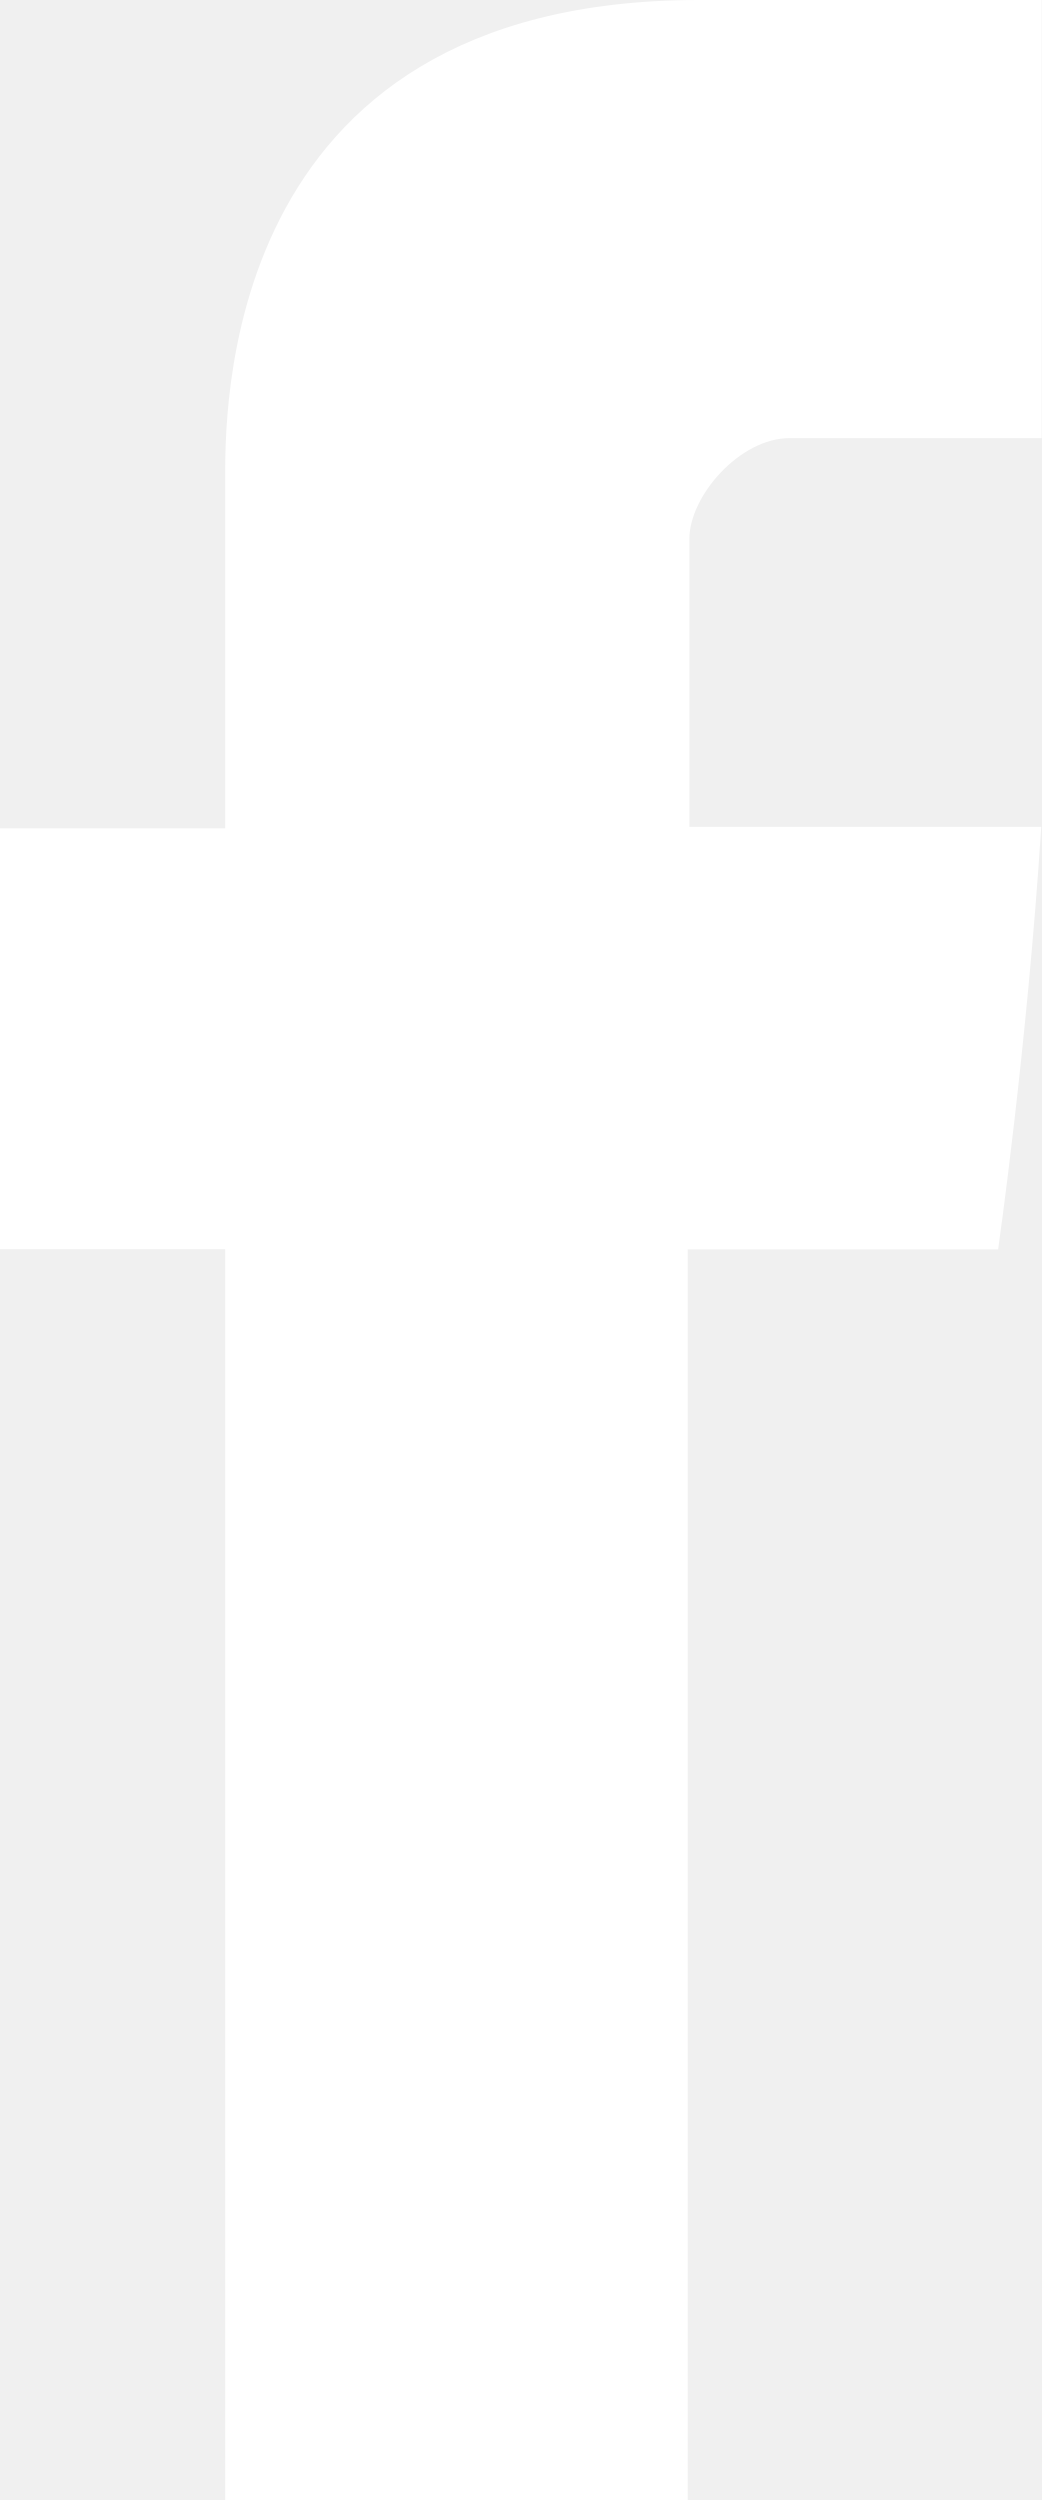
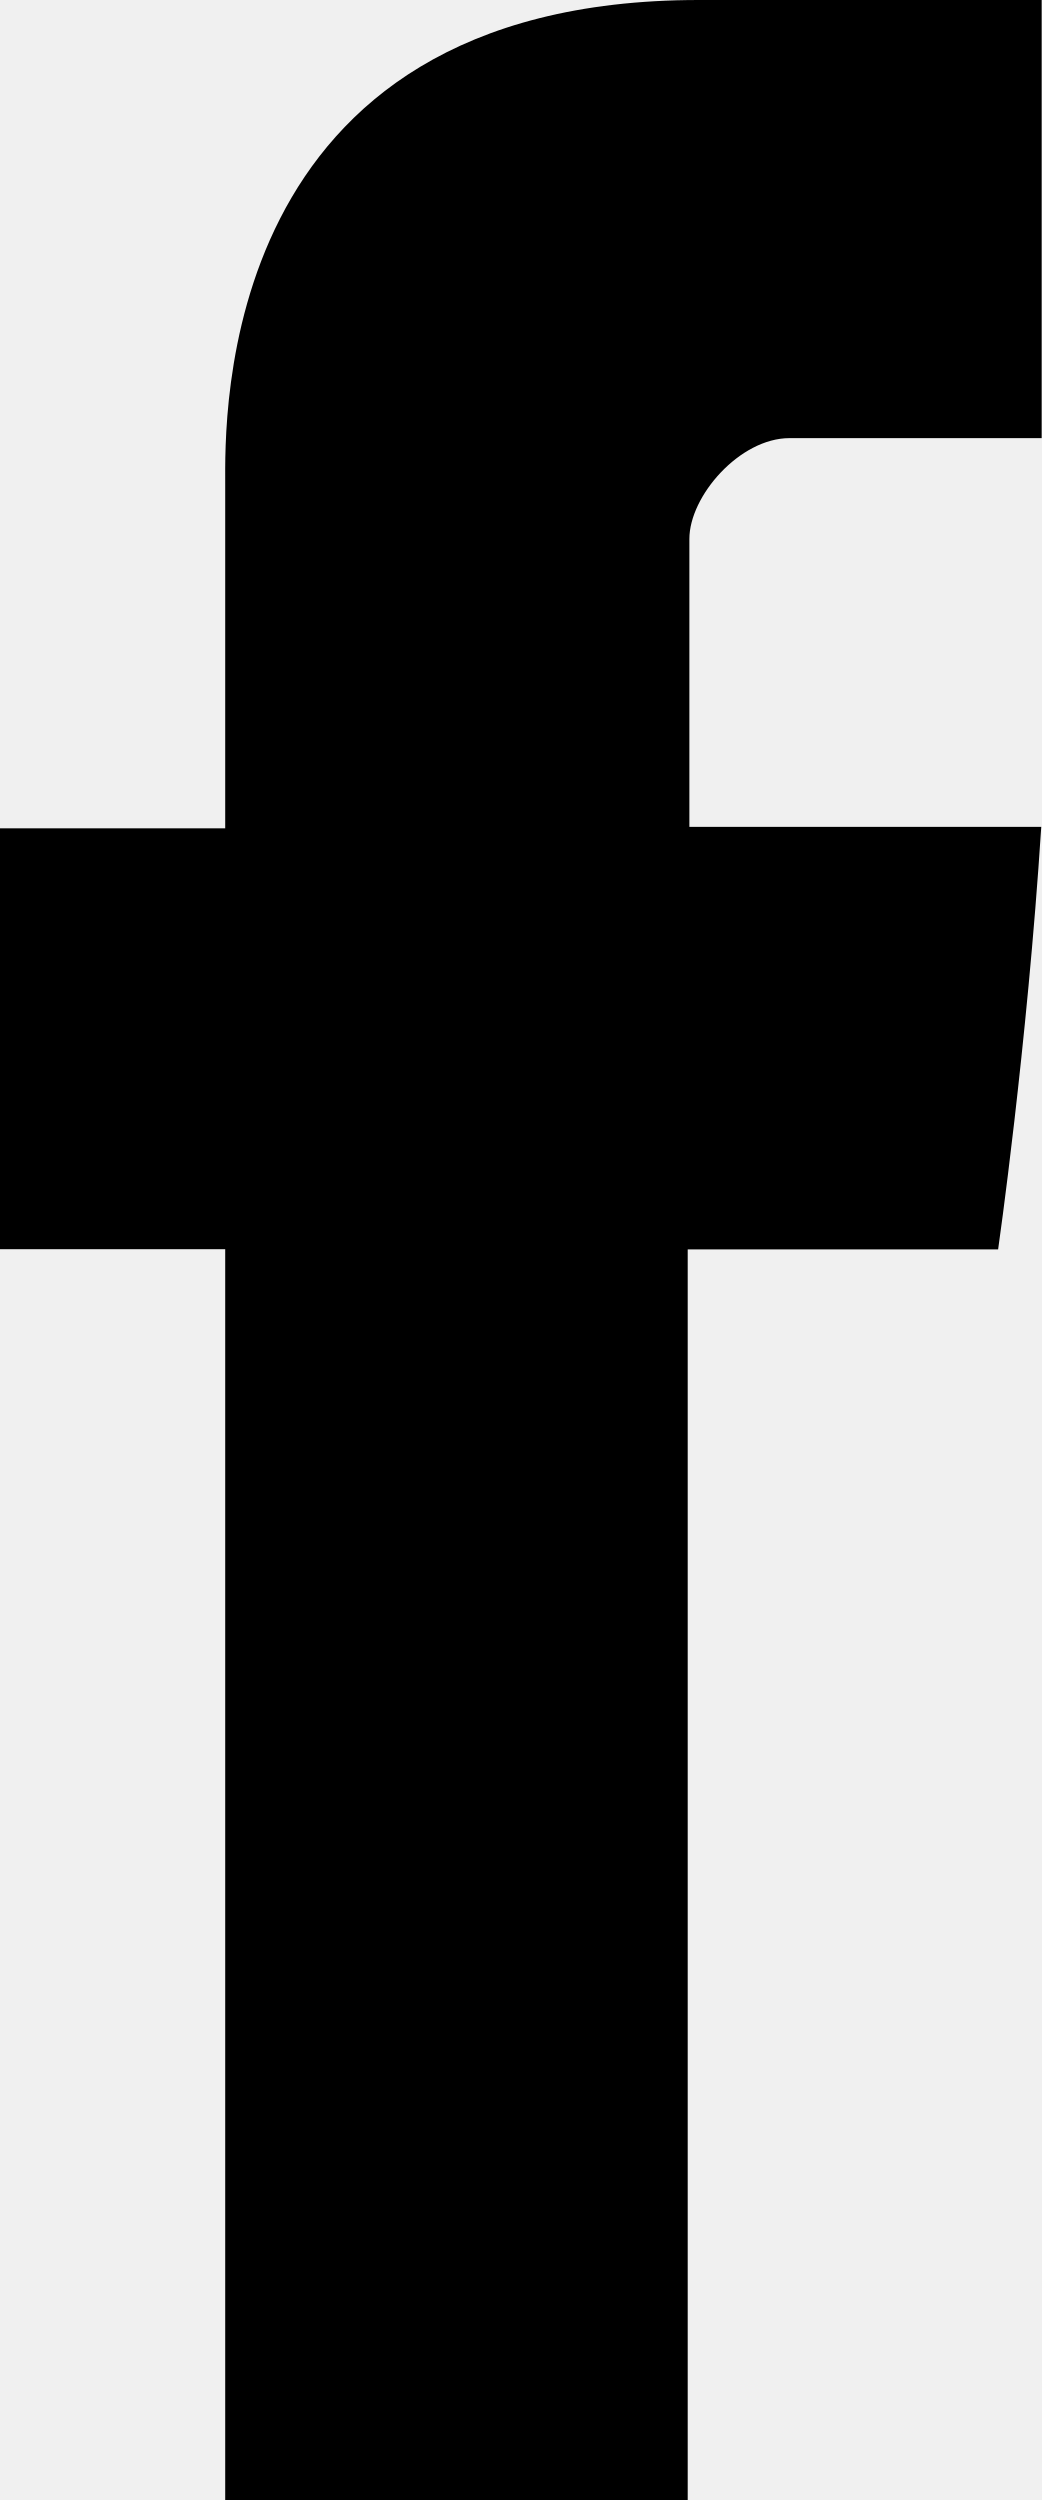
- <svg xmlns="http://www.w3.org/2000/svg" width="5" height="12" viewBox="0 0 5 12" fill="none">
-   <path d="M1.081 2.324C1.081 2.626 1.081 3.976 1.081 3.976H0V5.996H1.081V12H3.301V5.997H4.791C4.791 5.997 4.93 5.028 4.998 3.969C4.804 3.969 3.309 3.969 3.309 3.969C3.309 3.969 3.309 2.793 3.309 2.587C3.309 2.381 3.551 2.103 3.79 2.103C4.029 2.103 4.533 2.103 5 2.103C5 1.828 5 0.878 5 7.21669e-09C4.377 7.21669e-09 3.668 7.21669e-09 3.355 7.21669e-09C1.026 -0 1.081 2.022 1.081 2.324Z" fill="white" />
+ <svg xmlns="http://www.w3.org/2000/svg" width="5" height="12" viewBox="0 0 5 12">
+   <path d="M1.081 2.324C1.081 2.626 1.081 3.976 1.081 3.976H0V5.996H1.081V12H3.301V5.997H4.791C4.791 5.997 4.93 5.028 4.998 3.969C4.804 3.969 3.309 3.969 3.309 3.969C3.309 3.969 3.309 2.793 3.309 2.587C3.309 2.381 3.551 2.103 3.79 2.103C4.029 2.103 4.533 2.103 5 2.103C5 1.828 5 0.878 5 7.21669e-09C4.377 7.21669e-09 3.668 7.21669e-09 3.355 7.21669e-09C1.026 -0 1.081 2.022 1.081 2.324Z" />
</svg>
